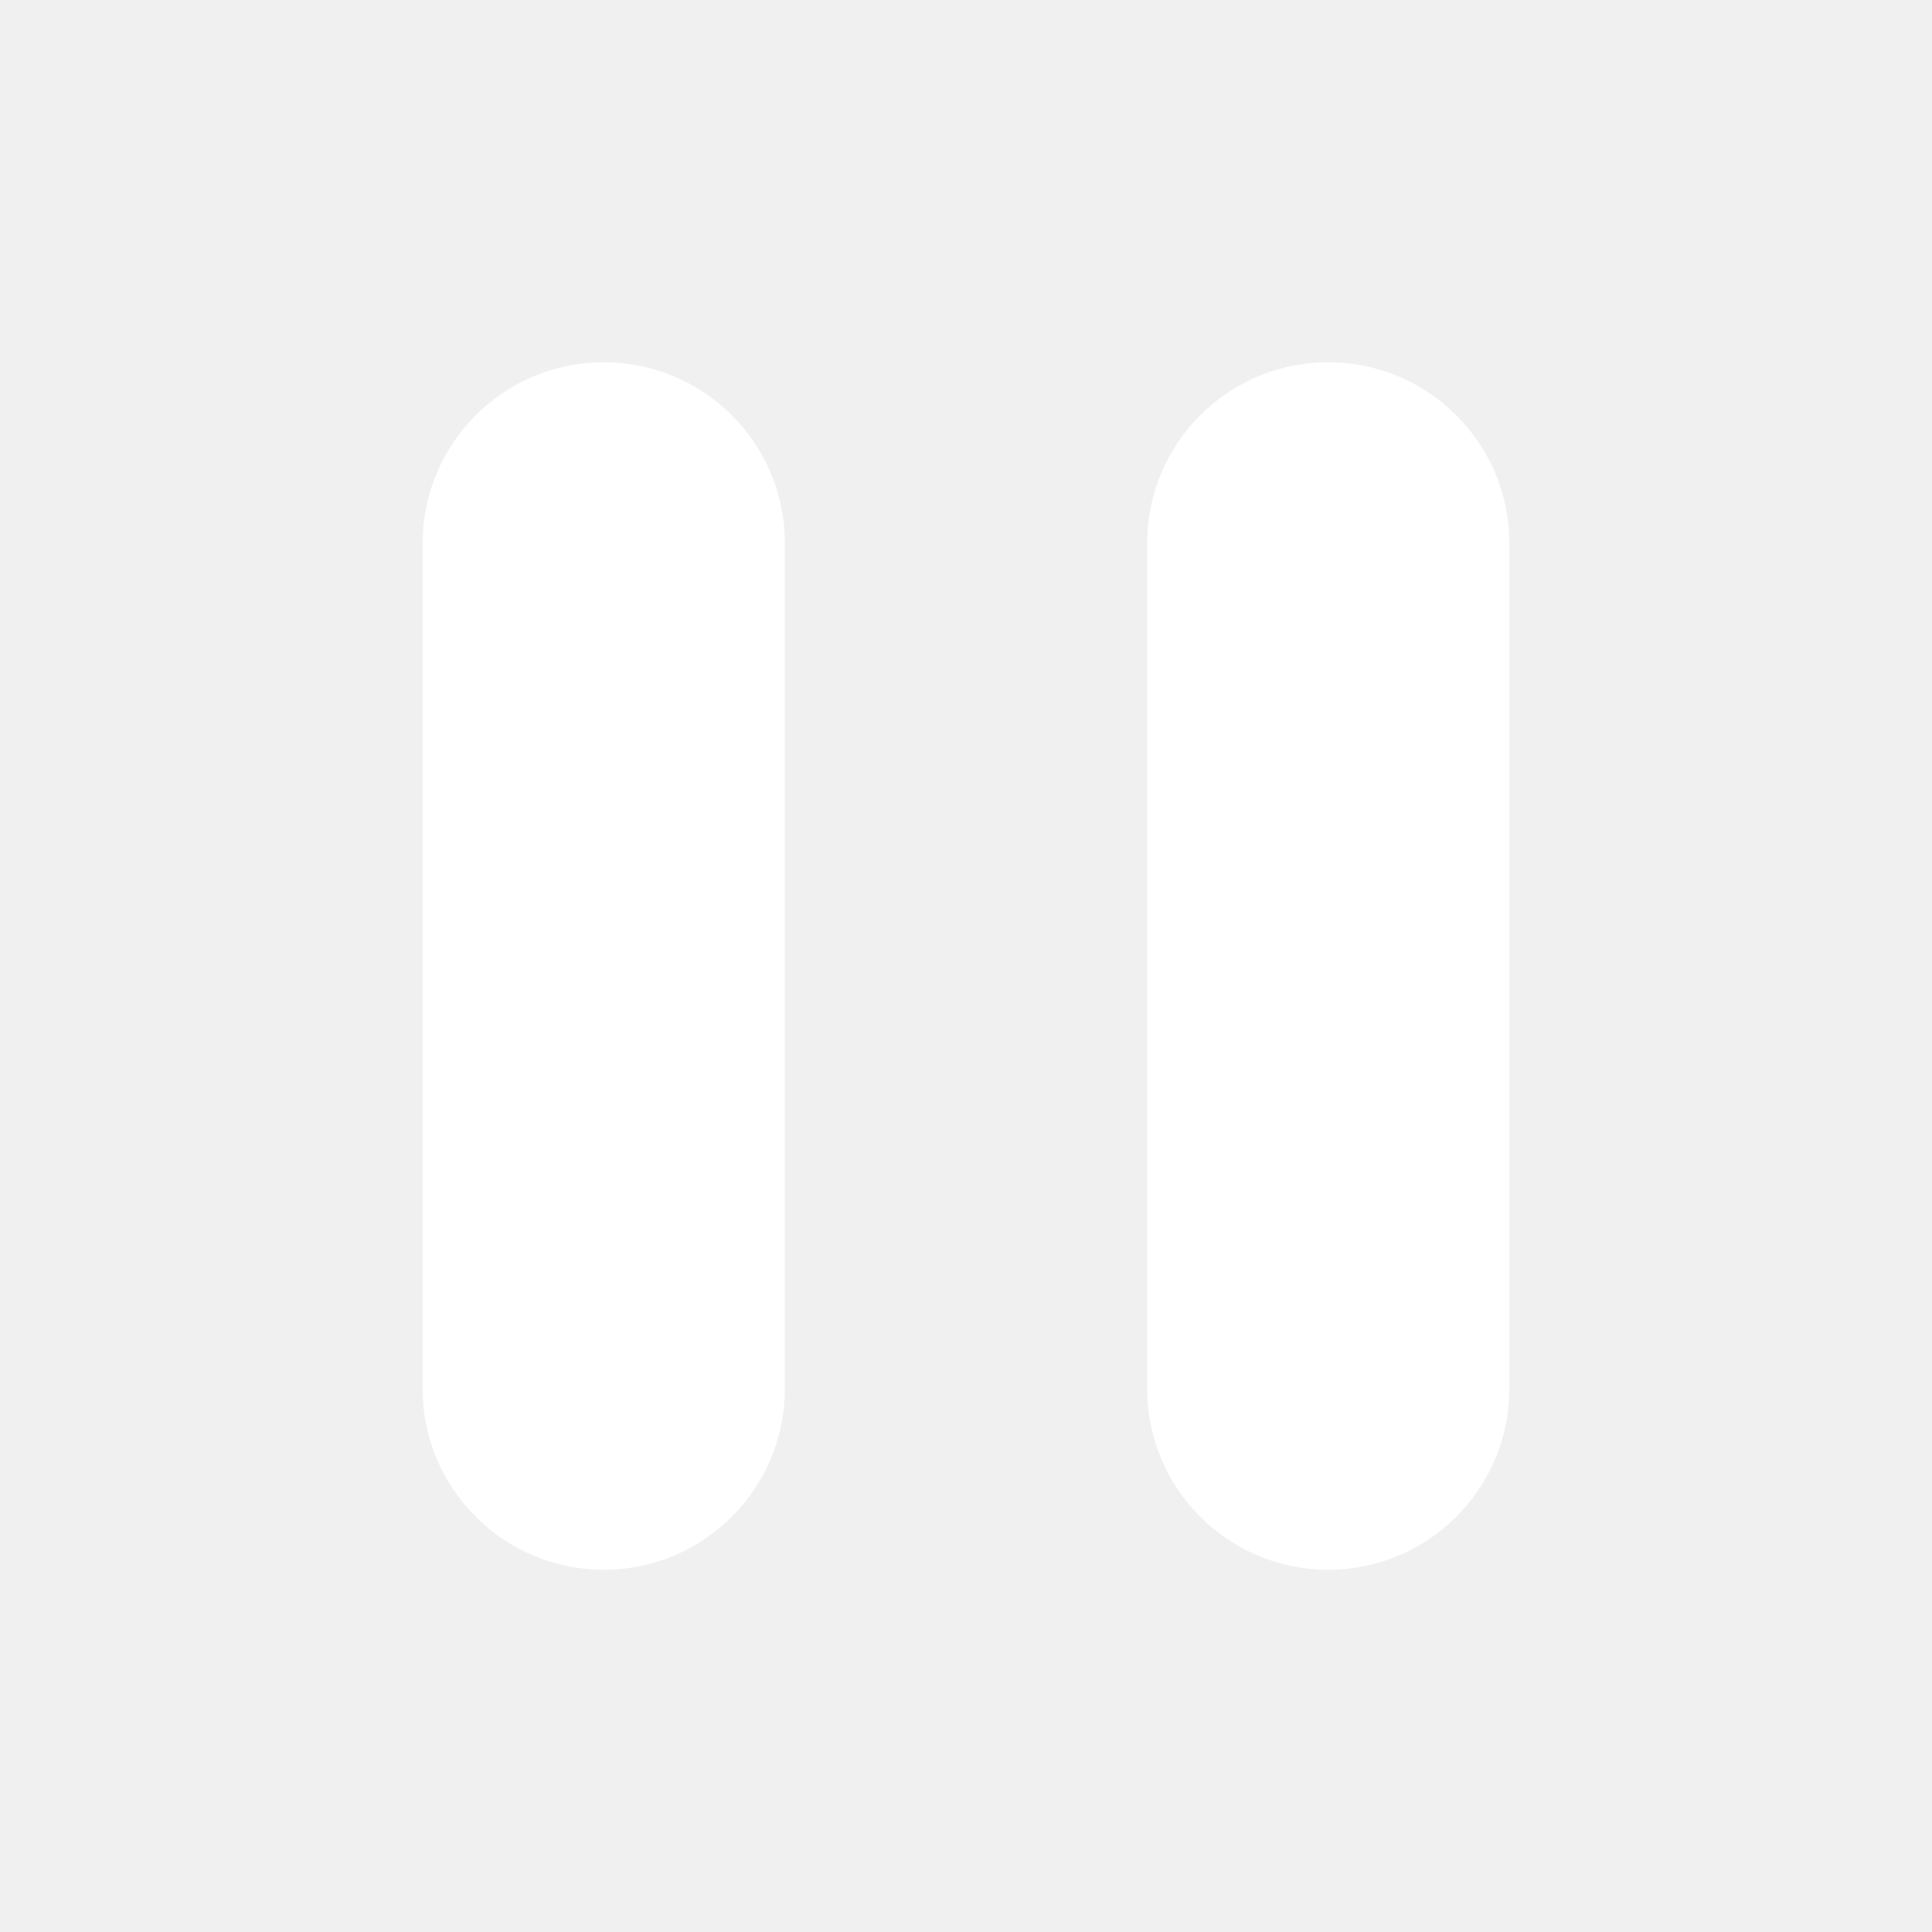
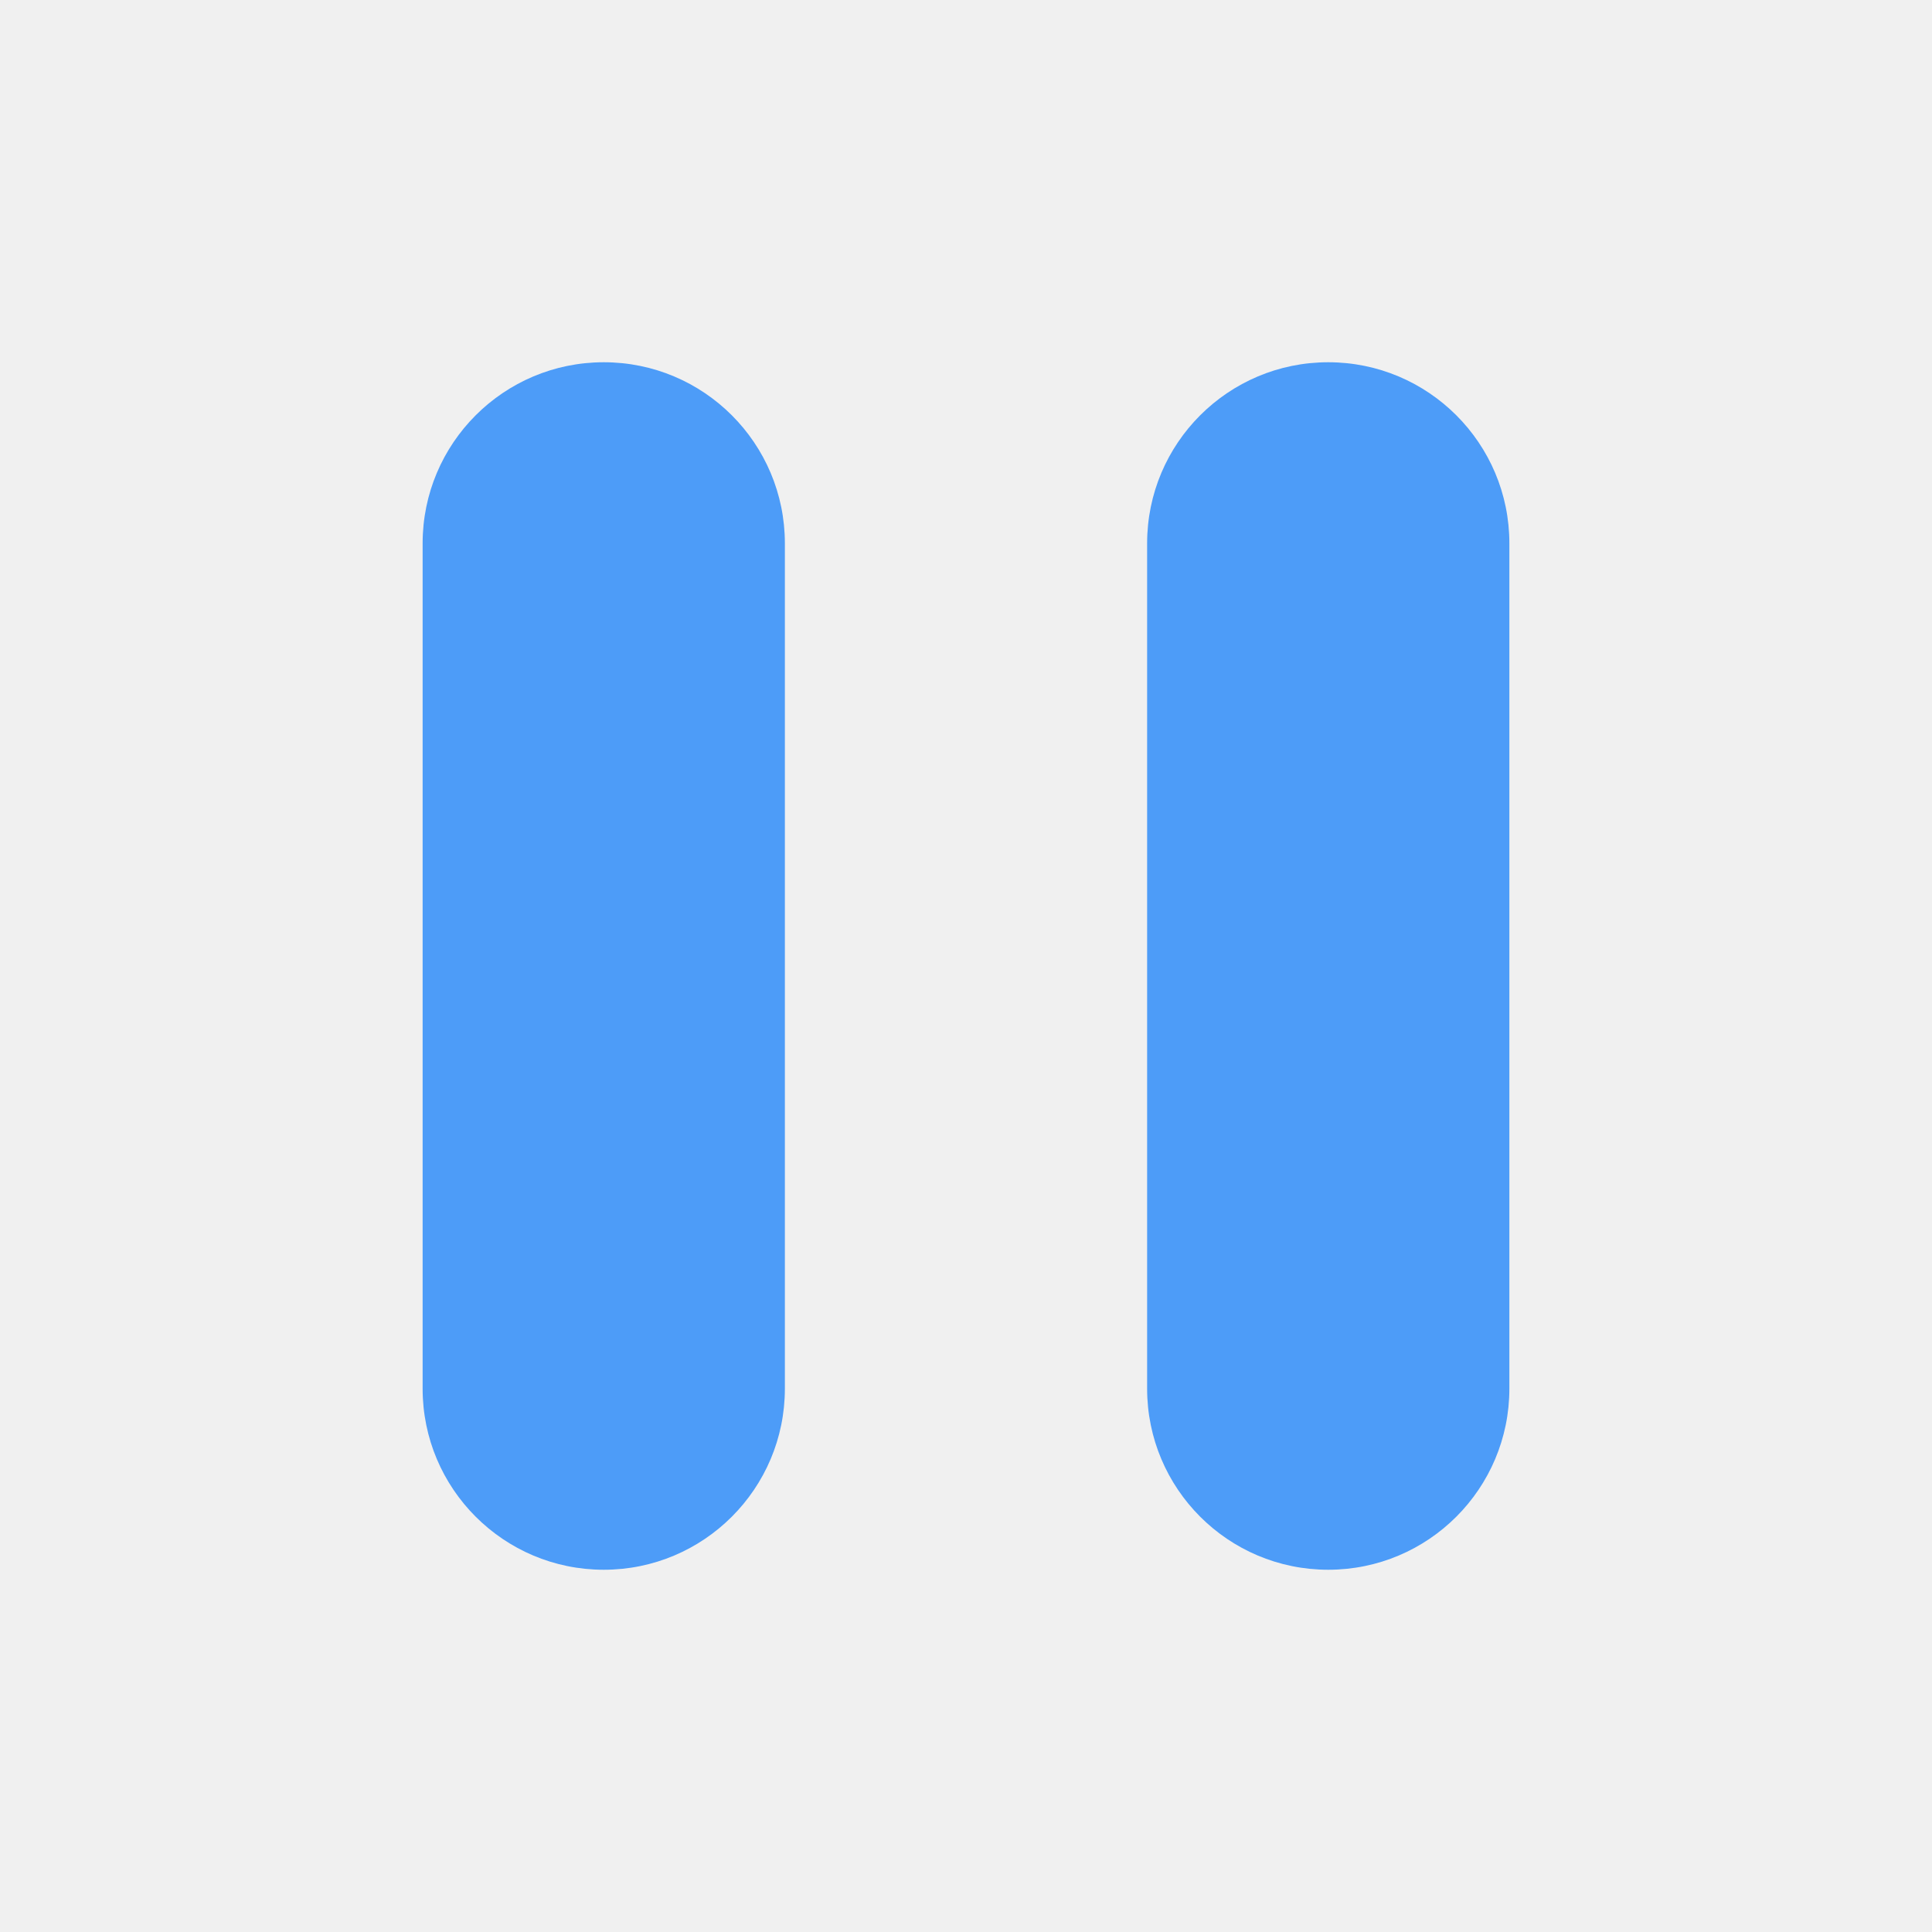
<svg xmlns="http://www.w3.org/2000/svg" width="32" height="32" viewBox="0 0 32 32" fill="none">
-   <path fill-rule="evenodd" clip-rule="evenodd" d="M10 6C8.343 6 7 7.343 7 9L7 23C7 24.657 8.343 26 10 26C11.657 26 13 24.657 13 23L13 9C13 7.343 11.657 6 10 6ZM22 6C20.343 6 19 7.343 19 9L19 23C19 24.657 20.343 26 22 26C23.657 26 25 24.657 25 23L25 9C25 7.343 23.657 6 22 6Z" fill="#ffffff" />
+   <path fill-rule="evenodd" clip-rule="evenodd" d="M10 6C8.343 6 7 7.343 7 9L7 23C7 24.657 8.343 26 10 26C11.657 26 13 24.657 13 23L13 9C13 7.343 11.657 6 10 6ZM22 6C20.343 6 19 7.343 19 9L19 23C19 24.657 20.343 26 22 26C23.657 26 25 24.657 25 23L25 9C25 7.343 23.657 6 22 6Z" fill="#4D9CF8" />
</svg>
